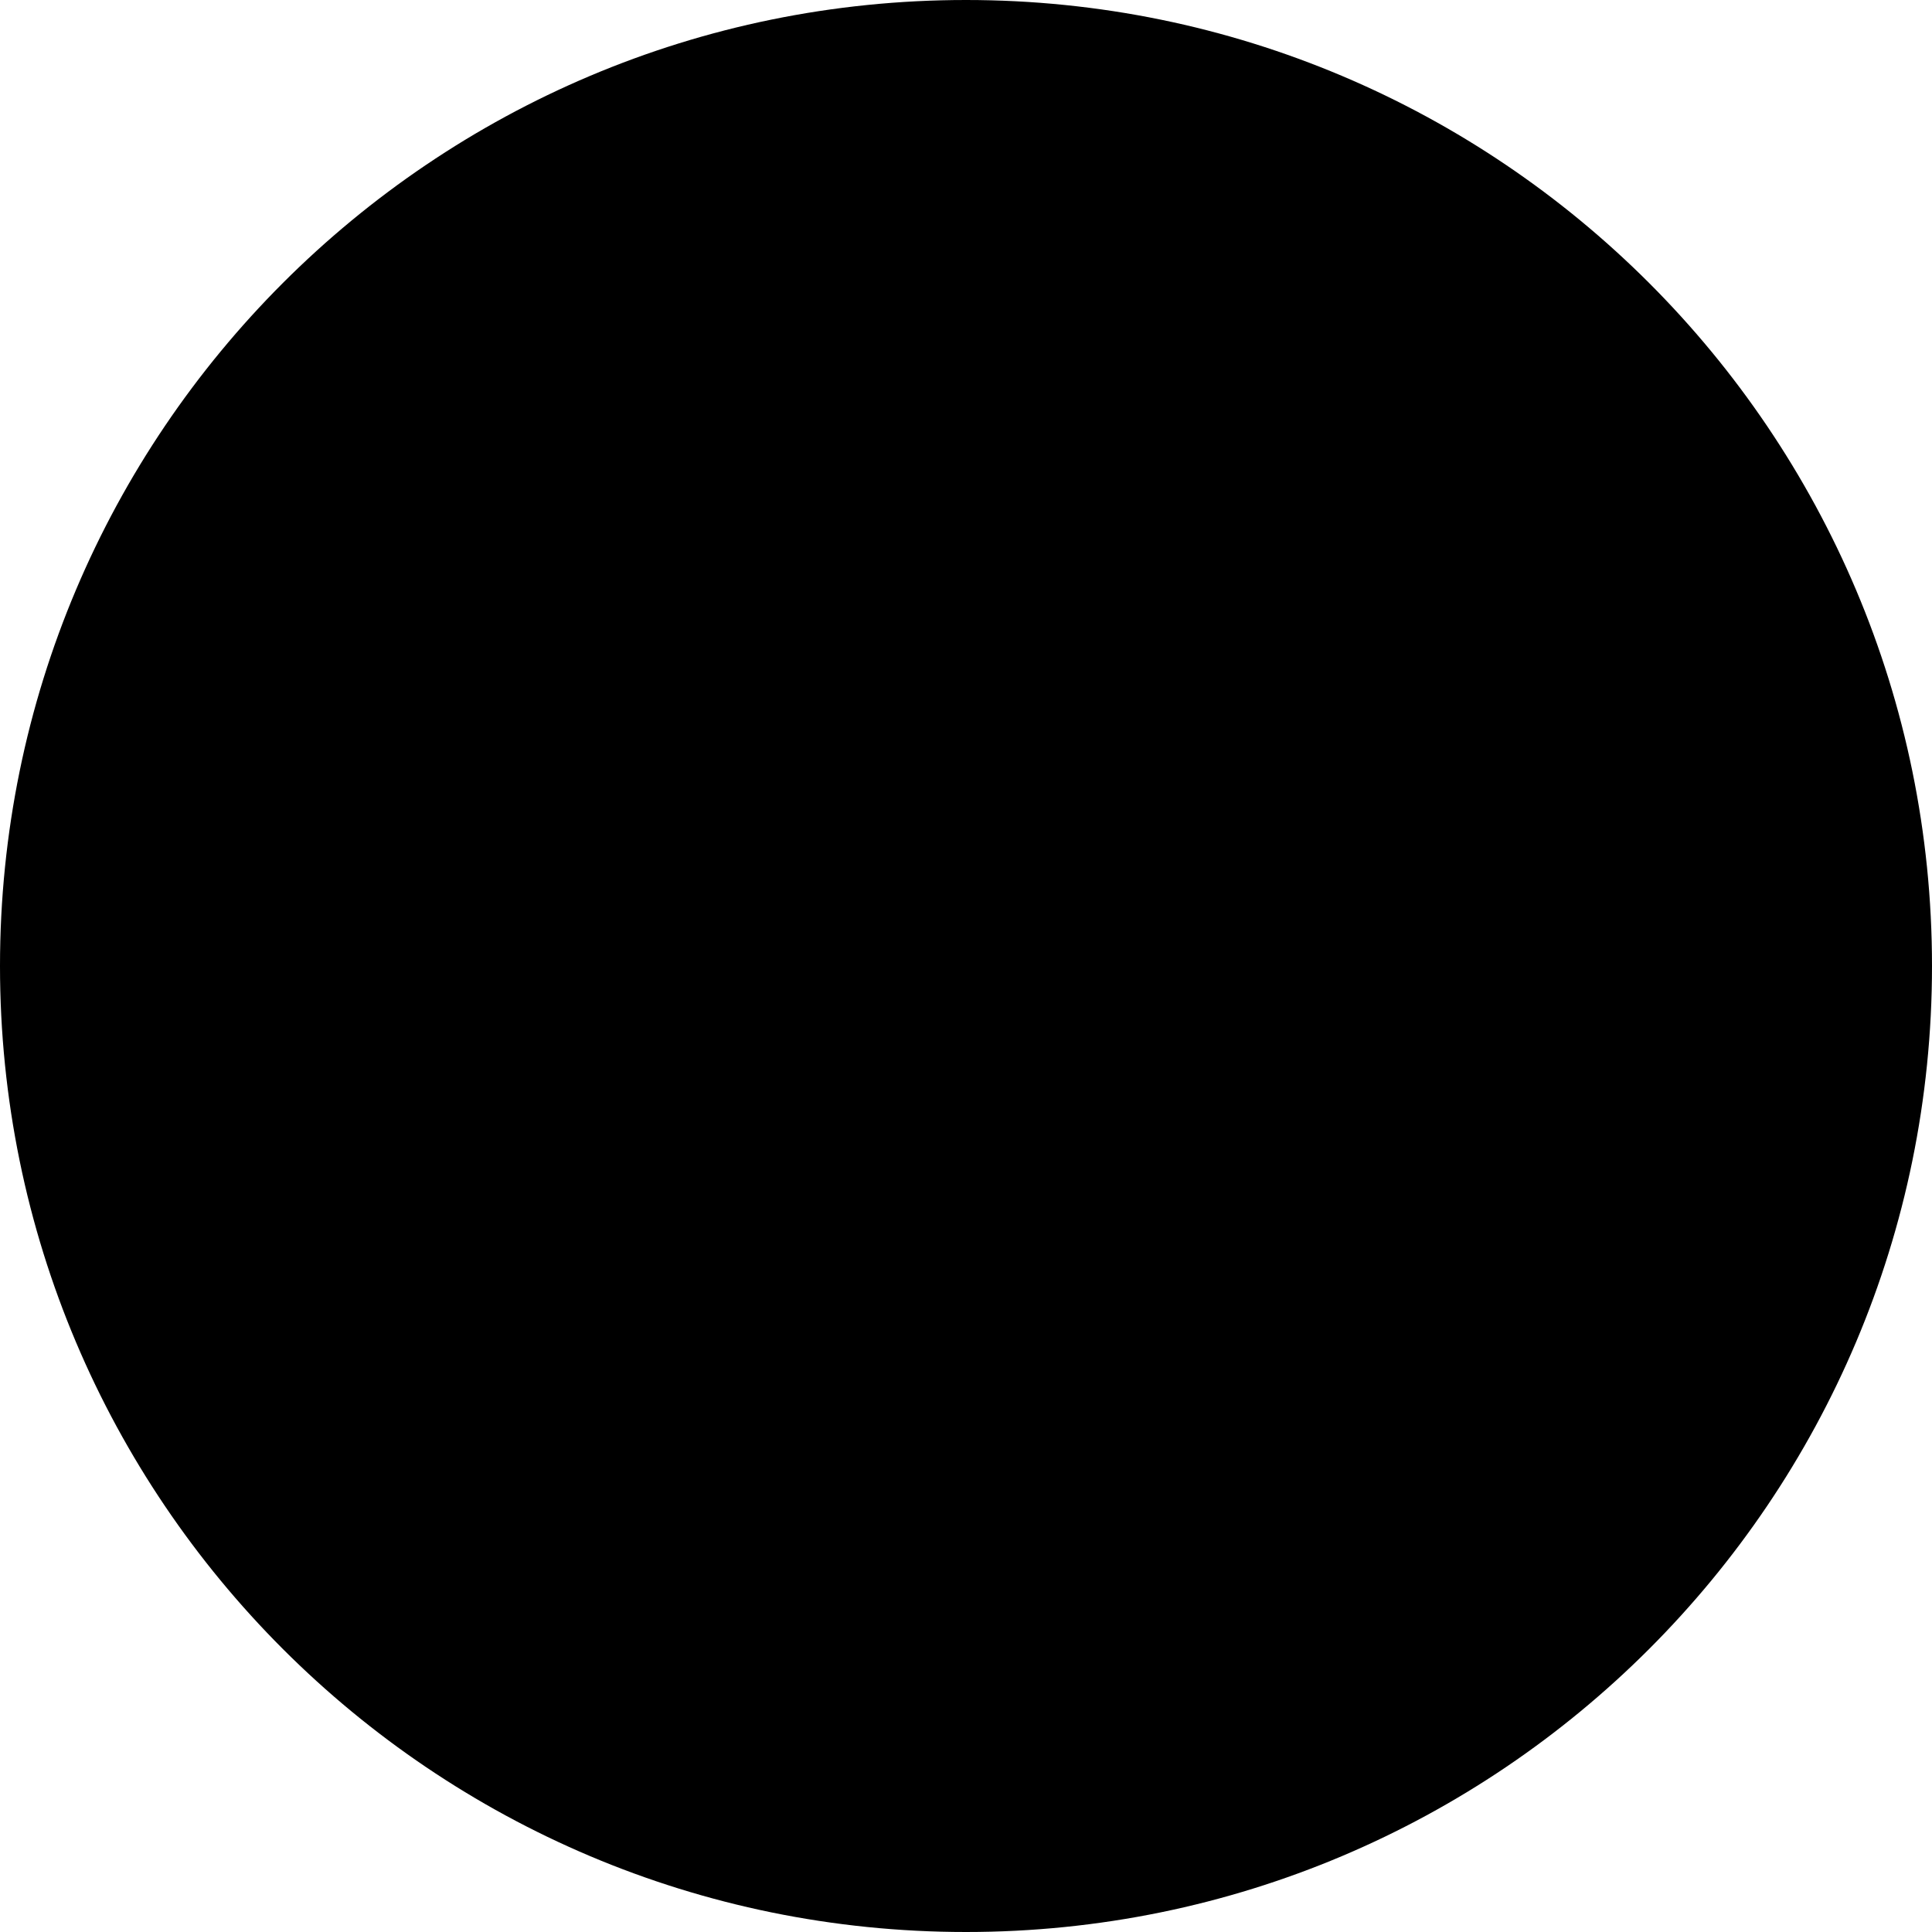
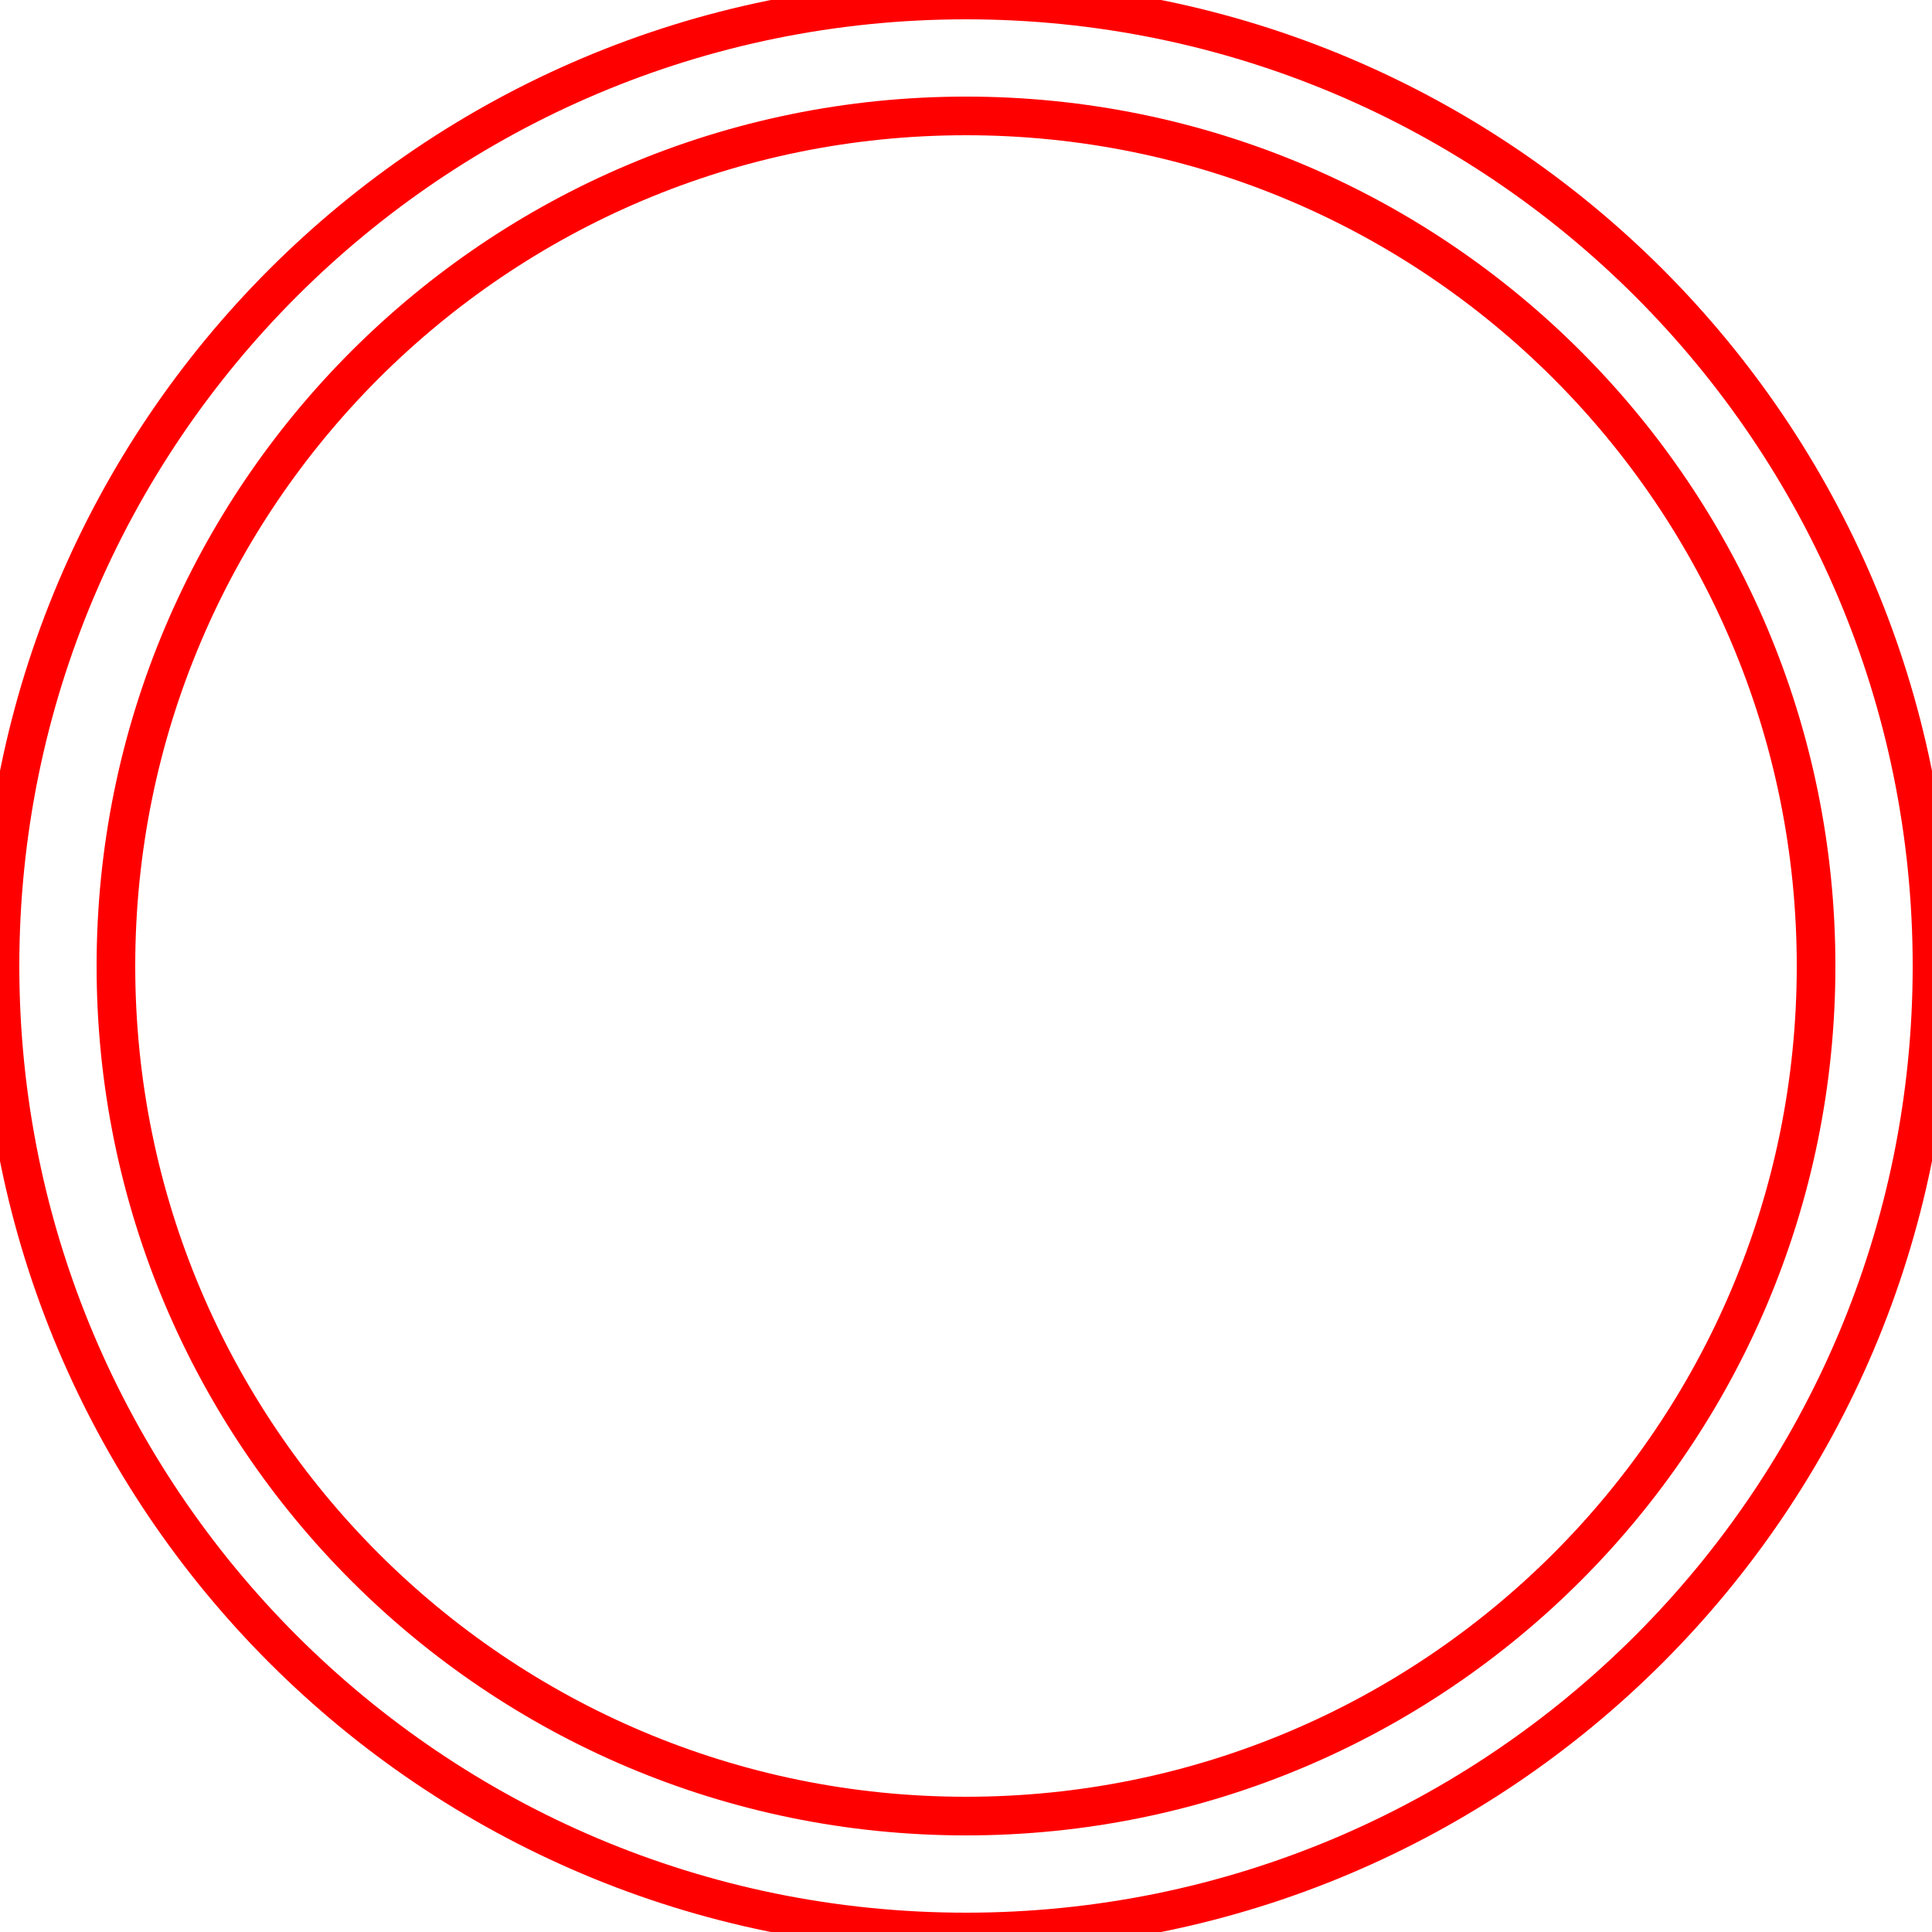
<svg xmlns="http://www.w3.org/2000/svg" width="50px" height="50px" viewBox="0 0 50 50">
  <defs>
-     <g id="shape" fill="black">
+     <g id="shape" fill="none" stroke="red">
      <circle cx="25" cy="25" r="25" />
      <circle cx="25" cy="25" r="22" />
    </g>
  </defs>
-   <g id="Page-1" stroke="none" stroke-width="1" fill="black">
+   <g id="Page-1" stroke="none" stroke-width="1">
    <g id="play">
      <use href="#shape" x="0" y="0" />
    </g>
  </g>
</svg>
